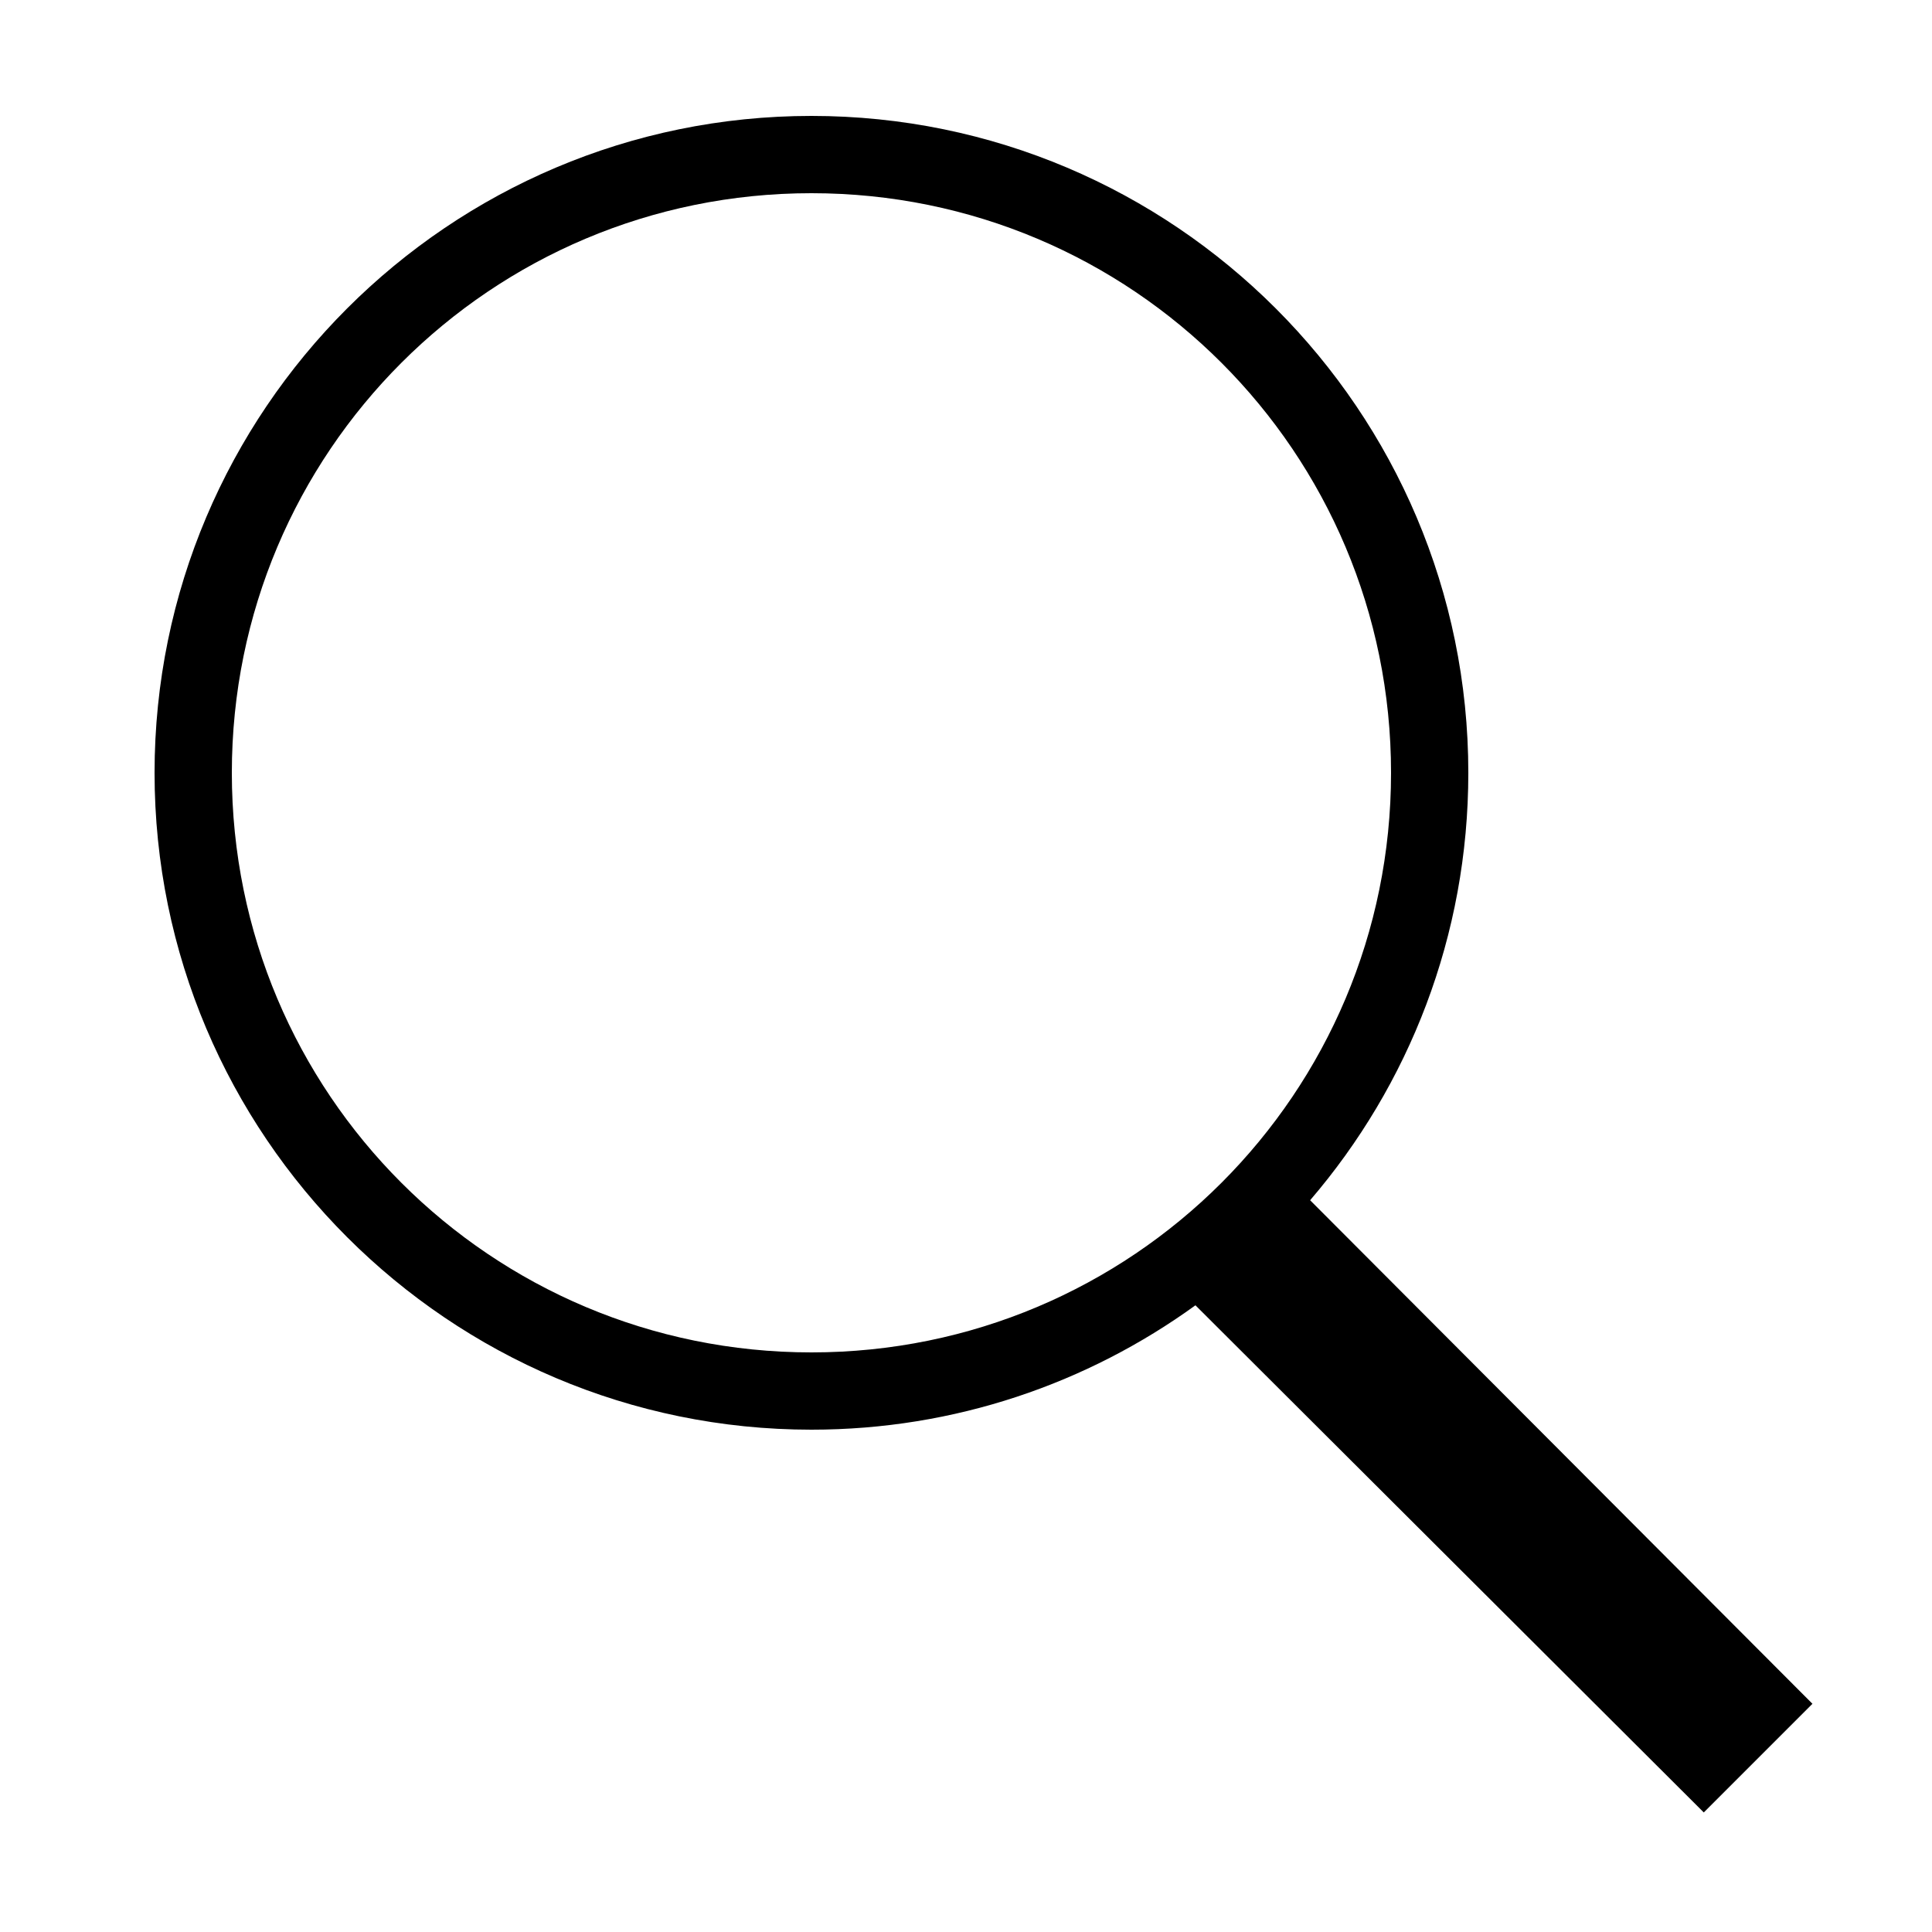
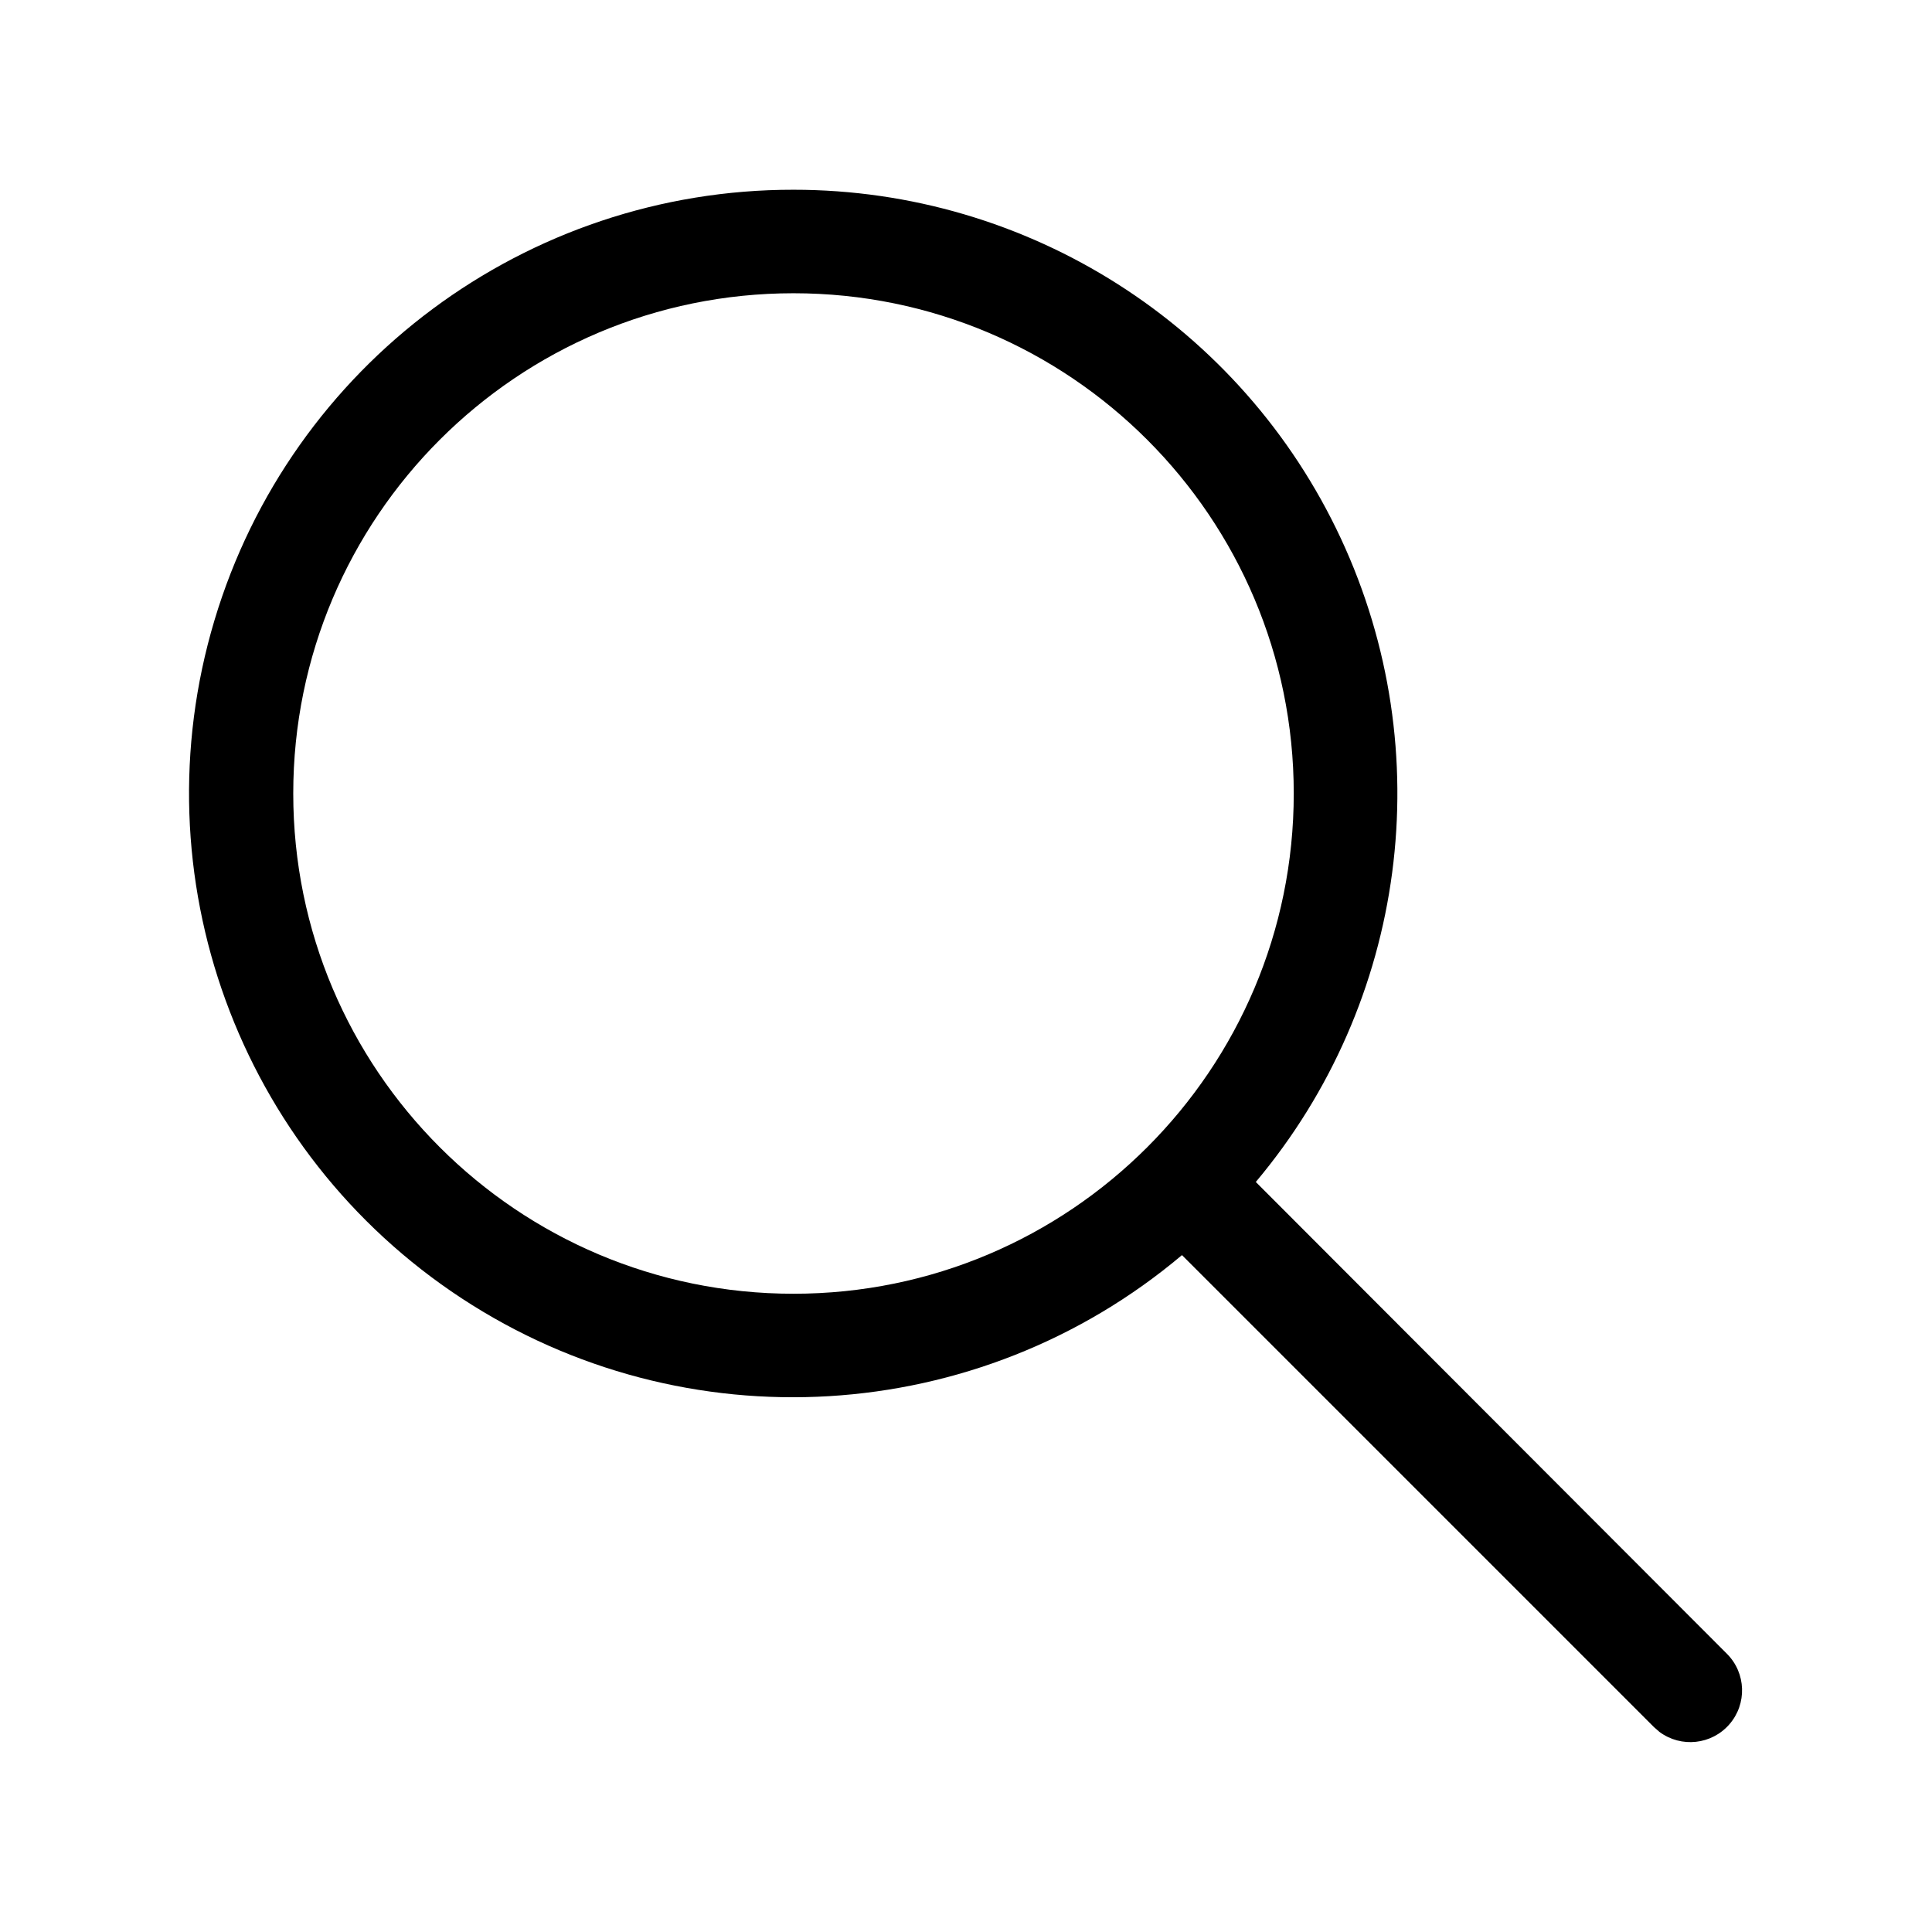
- <svg xmlns="http://www.w3.org/2000/svg" fill="#000000" viewBox="0 0 50 50" width="30" height="30">
-   <path d="M 21 3 C 11.621 3 4 10.621 4 20 C 4 29.379 11.621 37 21 37 C 24.711 37 28.141 35.805 30.938 33.781 L 44.094 46.906 L 46.906 44.094 L 33.906 31.062 C 36.461 28.086 38 24.223 38 20 C 38 10.621 30.379 3 21 3 Z M 21 5 C 29.297 5 36 11.703 36 20 C 36 28.297 29.297 35 21 35 C 12.703 35 6 28.297 6 20 C 6 11.703 12.703 5 21 5 Z" />
+ <svg xmlns="http://www.w3.org/2000/svg" width="28" height="28" viewBox="0 0 28 28">
+   <path d="M11.5 2.75a8.75 8.75 0 0 1 6.7 14.38l6.83 6.84a.75.75 0 0 1-.98 1.13l-.08-.07-6.84-6.84A8.75 8.75 0 1 1 11.5 2.75Zm0 1.5a7.25 7.25 0 1 0 0 14.5 7.25 7.25 0 0 0 0-14.5Z" />
</svg>
